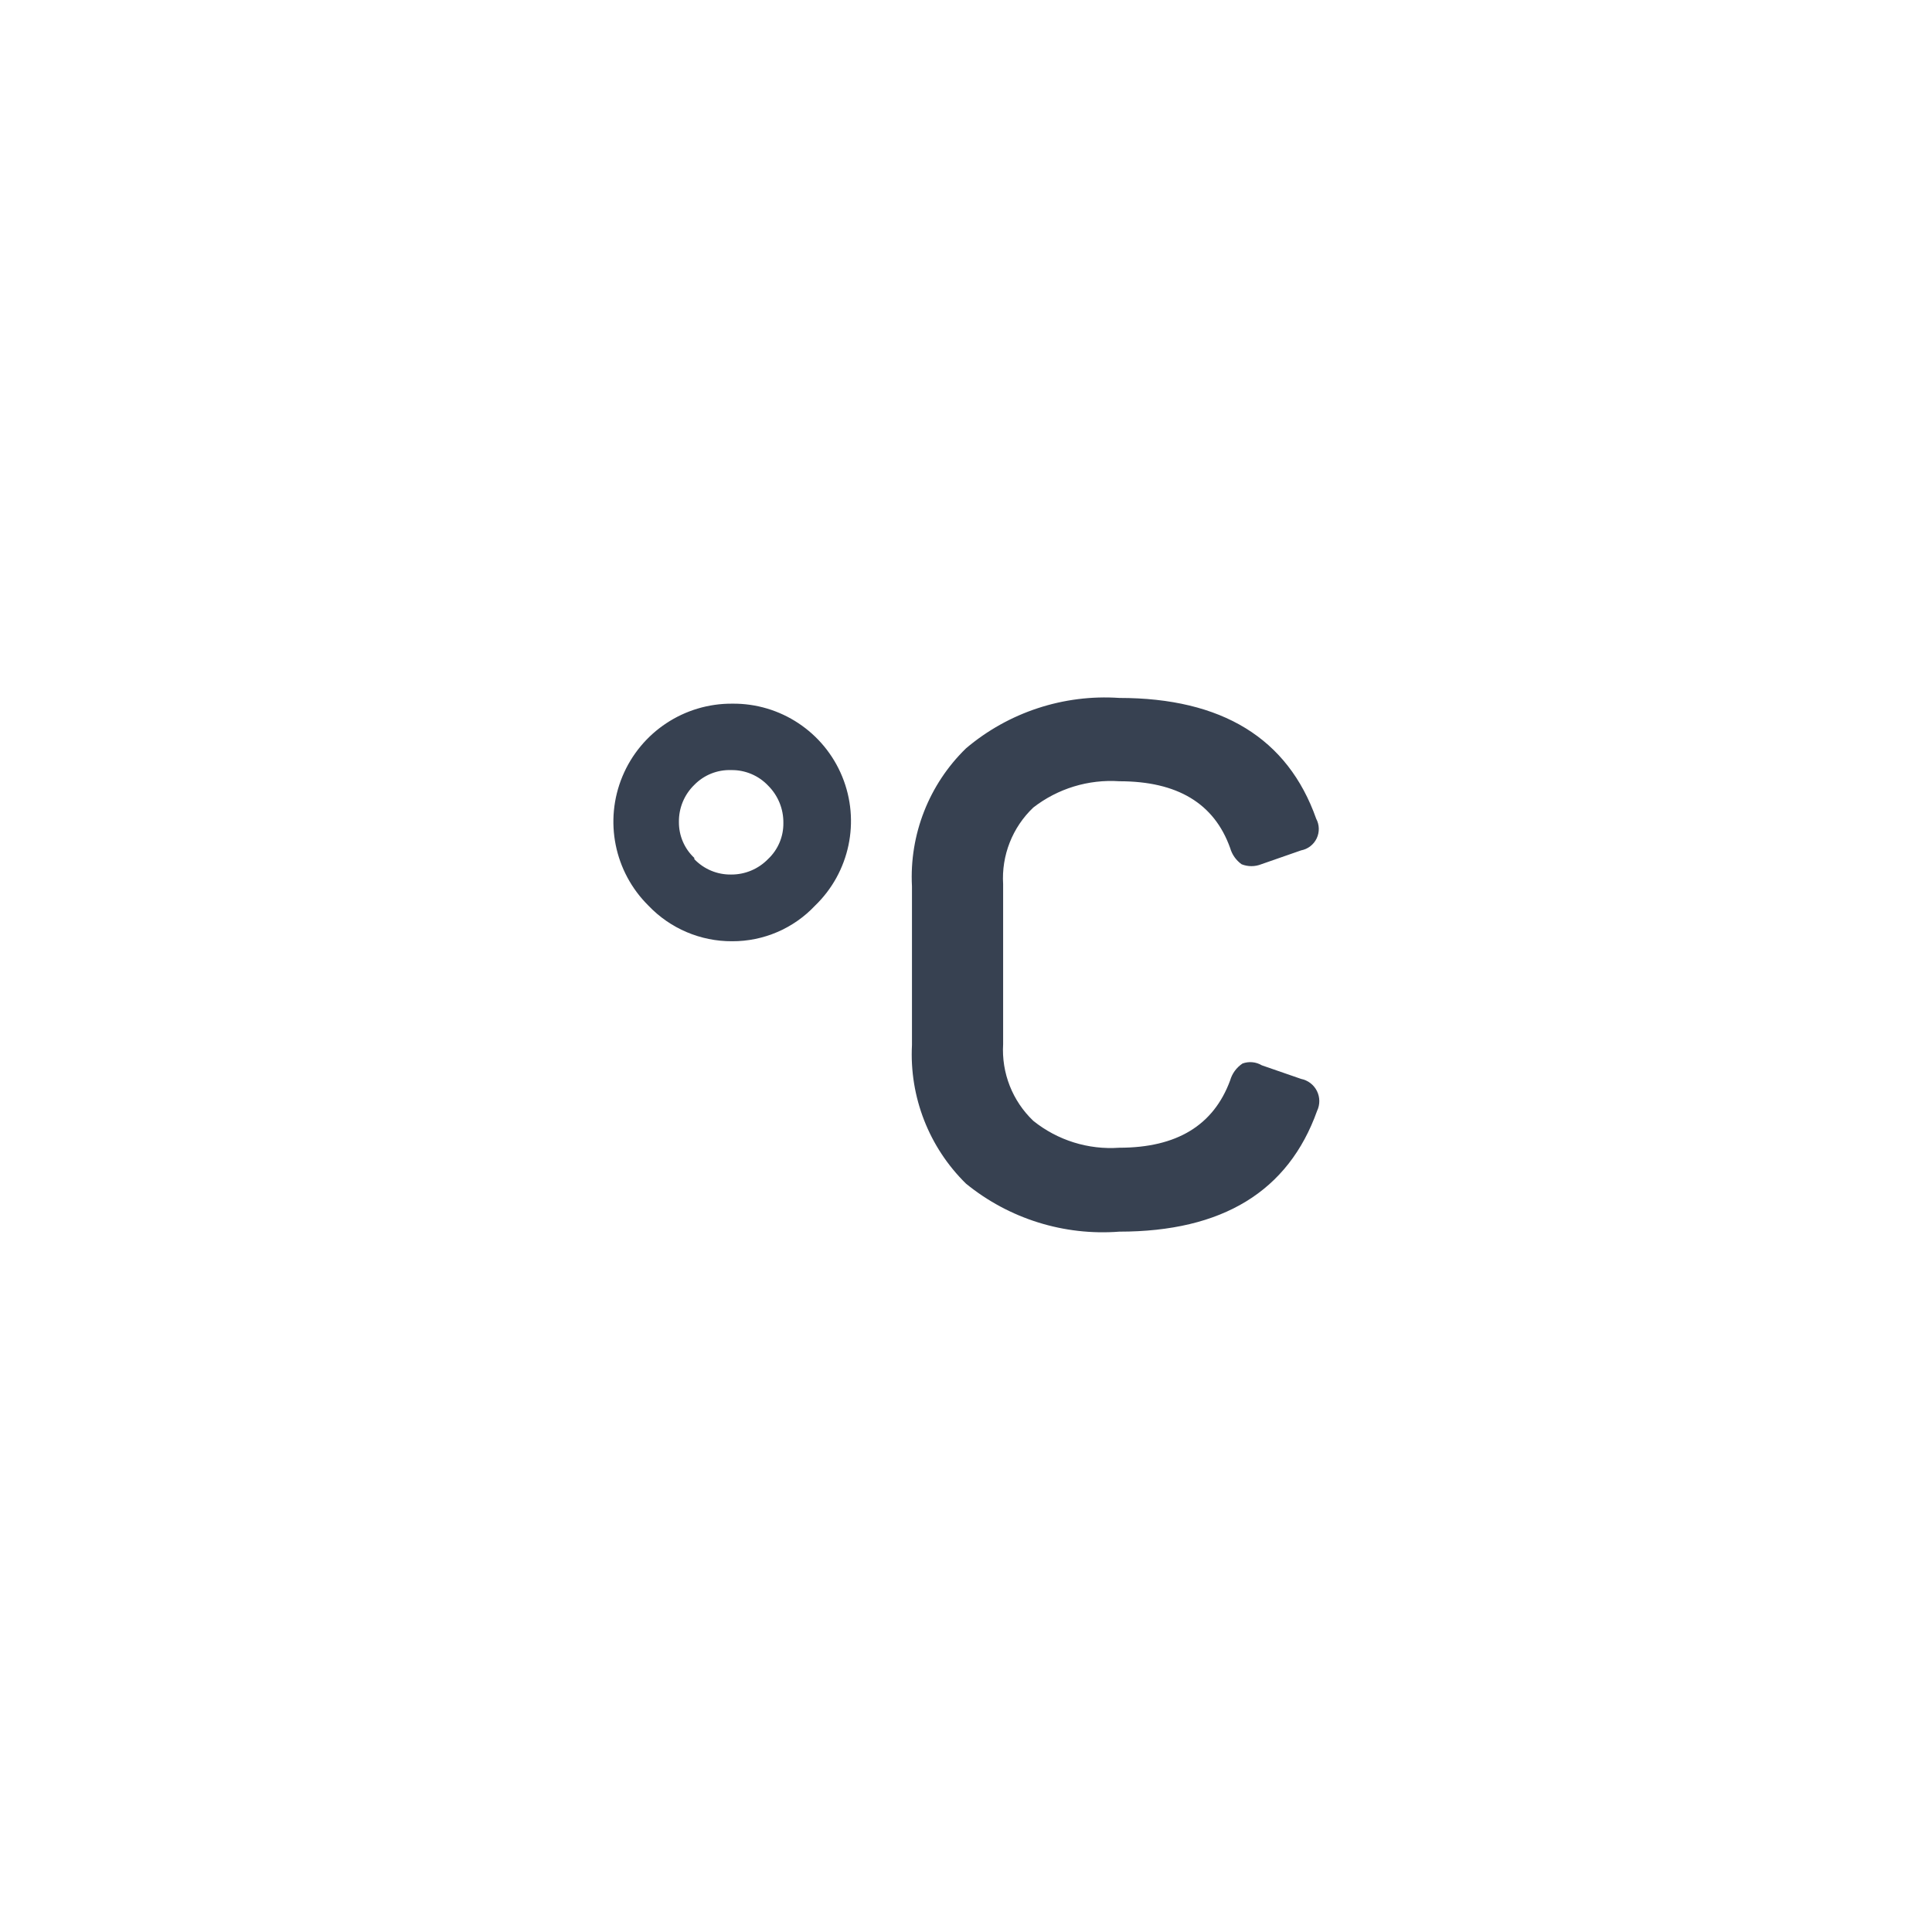
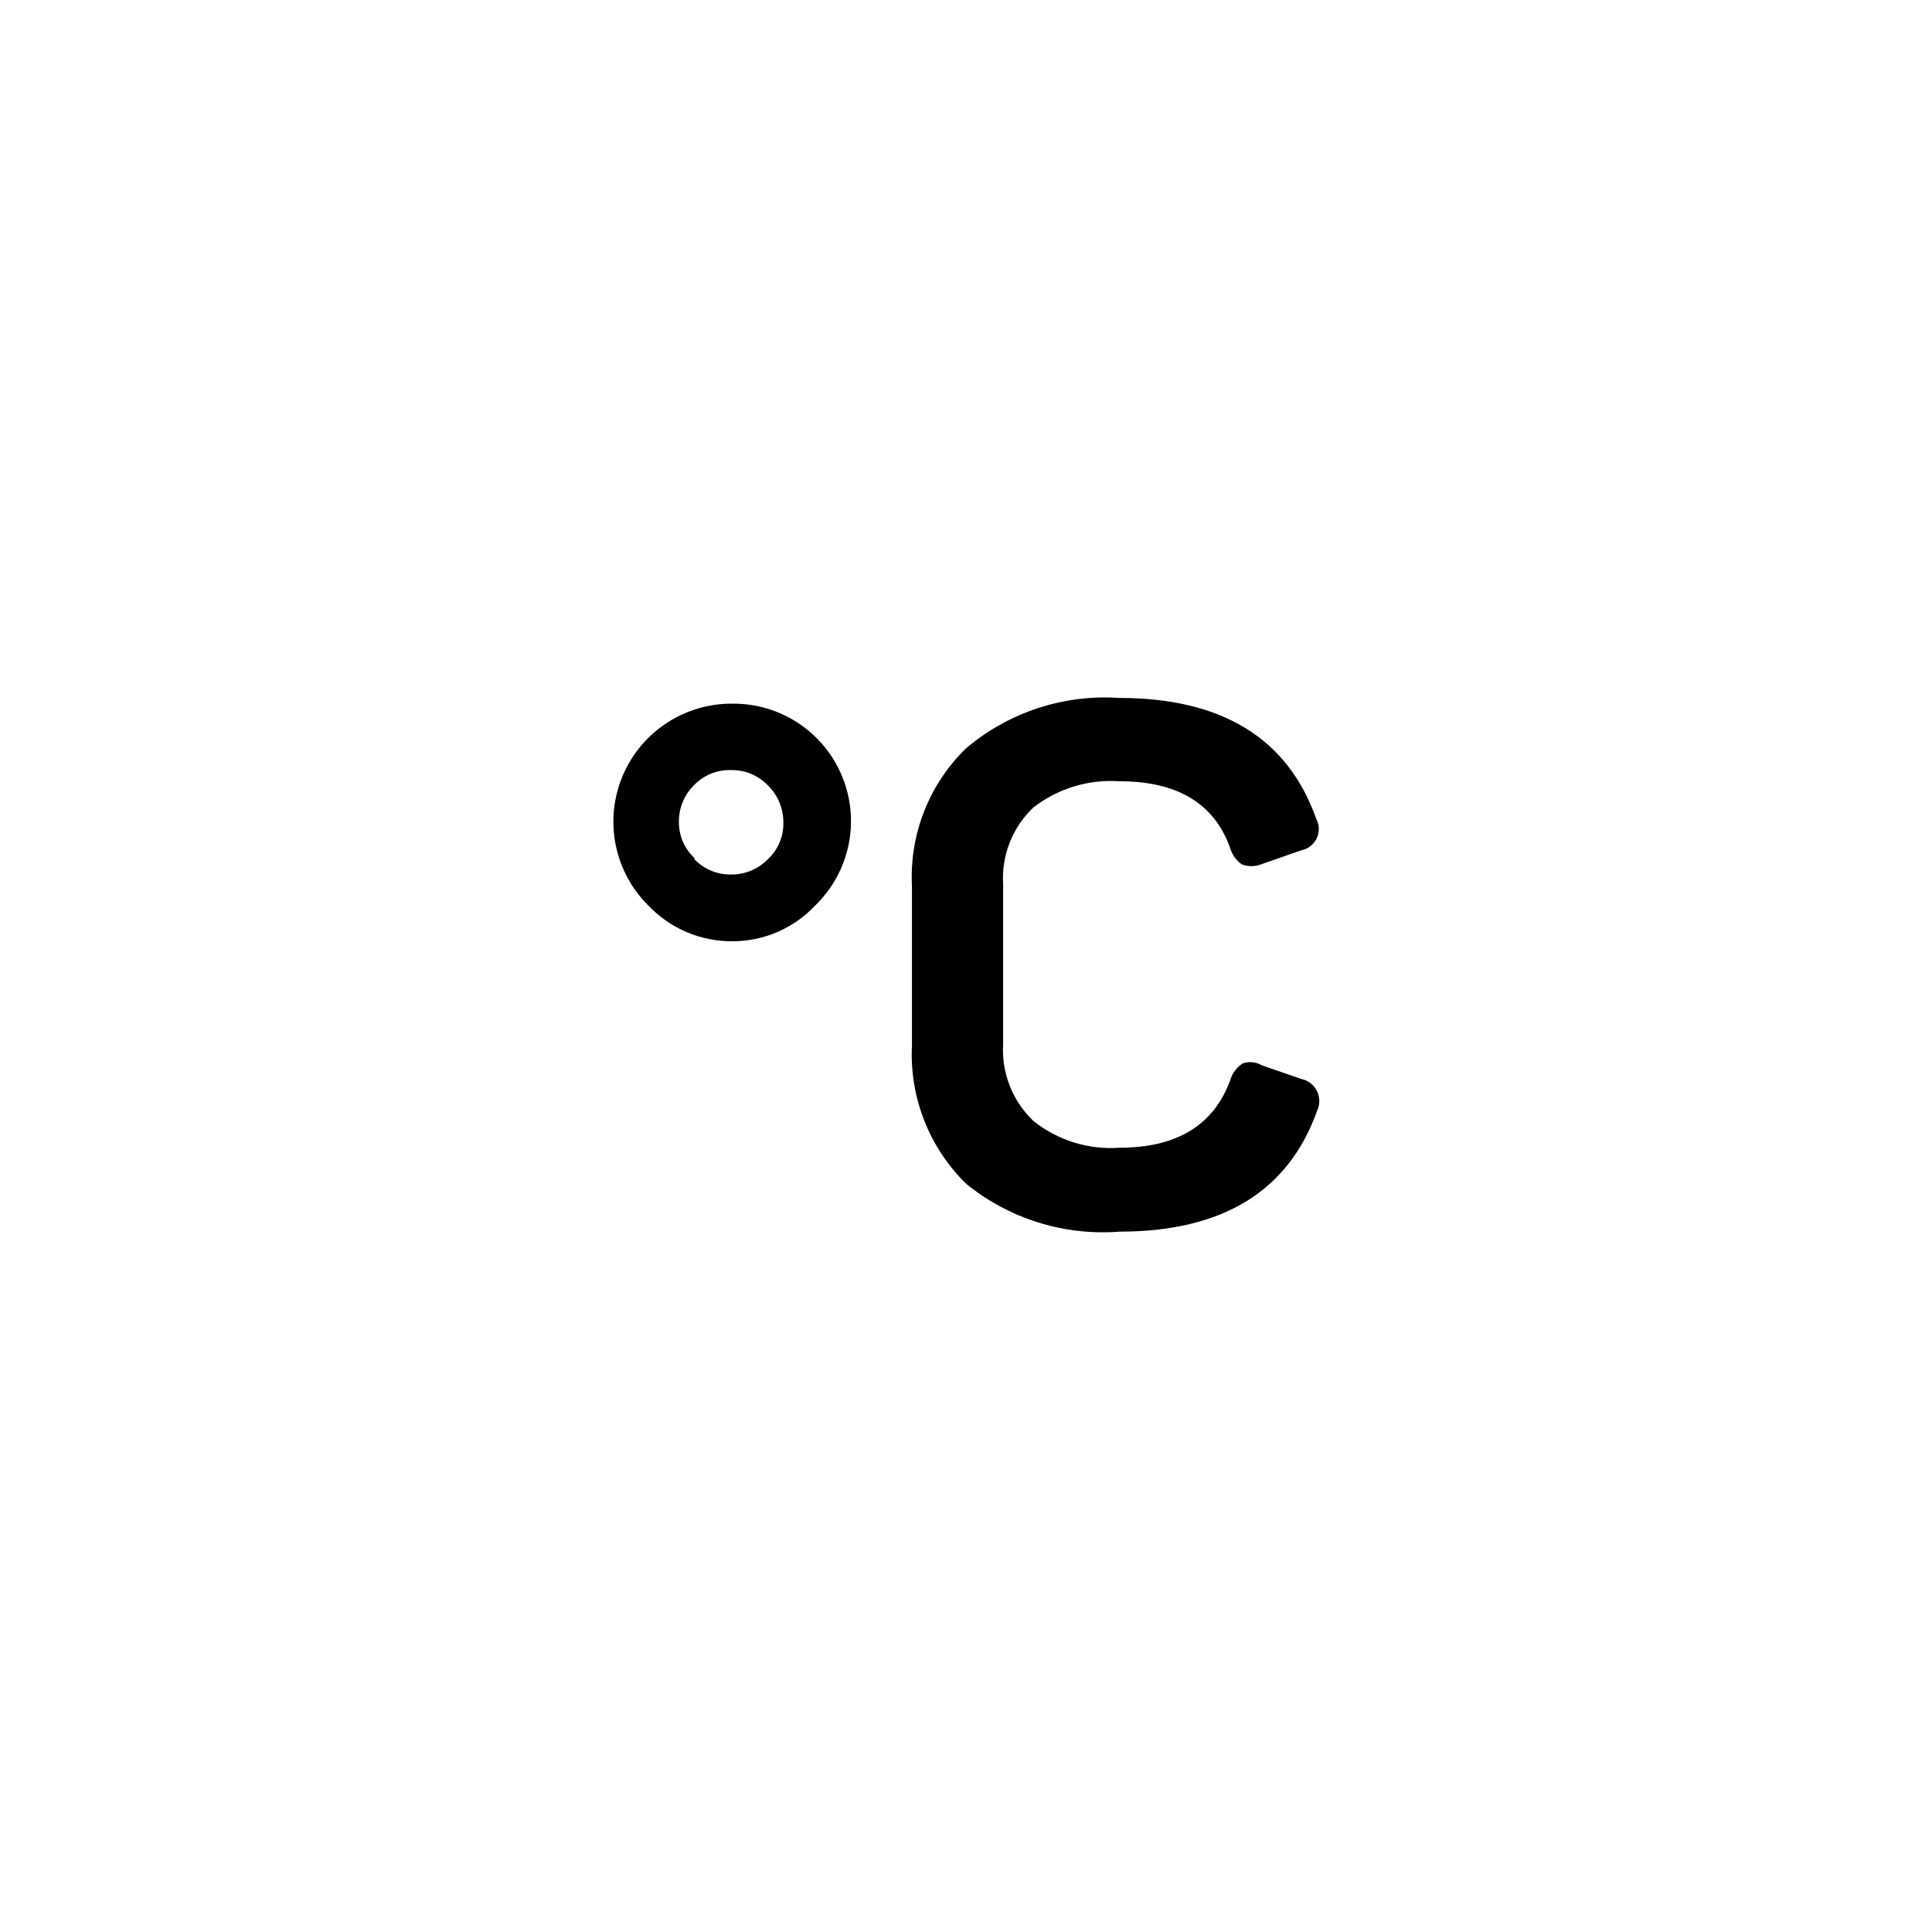
<svg xmlns="http://www.w3.org/2000/svg" viewBox="0 0 64 64">
-   <path fill="#374151" d="M27 30a3.75 3.75 0 01-2.75 1.18A3.8 3.8 0 0121.48 30a3.91 3.91 0 012.78-6.69A3.89 3.89 0 0127 30zm-4-1.54a1.65 1.65 0 001.22.51 1.69 1.69 0 001.22-.51 1.61 1.61 0 00.51-1.2 1.71 1.71 0 00-.5-1.23 1.65 1.65 0 00-1.23-.52A1.63 1.63 0 0023 26a1.68 1.68 0 00-.51 1.23 1.61 1.61 0 00.51 1.19zM32 24.79a7.12 7.12 0 015.08-1.67c3.4 0 5.58 1.34 6.52 4a.72.72 0 01-.5 1.05l-1.32.46a.88.88 0 01-.65 0 1 1 0 01-.38-.54c-.53-1.48-1.75-2.21-3.67-2.21a4.19 4.19 0 00-2.85.87 3.23 3.23 0 00-1 2.54v5.3a3.24 3.24 0 001 2.54 4.09 4.09 0 002.85.89c1.9 0 3.12-.74 3.67-2.23a1 1 0 01.41-.56.75.75 0 01.64.06l1.3.45a.75.75 0 01.53 1.06q-1.43 4-6.55 4A7.17 7.17 0 0132 39.21a6 6 0 01-1.79-4.59v-5.26A5.94 5.94 0 0132 24.79z" />
+   <path d="M27 30a3.75 3.75 0 01-2.75 1.18A3.8 3.8 0 0121.48 30a3.91 3.91 0 012.78-6.69A3.89 3.89 0 0127 30zm-4-1.54a1.65 1.65 0 001.22.51 1.69 1.69 0 001.22-.51 1.61 1.61 0 00.51-1.2 1.71 1.71 0 00-.5-1.23 1.65 1.65 0 00-1.23-.52A1.63 1.63 0 0023 26a1.68 1.68 0 00-.51 1.23 1.61 1.61 0 00.51 1.19zM32 24.79a7.12 7.12 0 015.08-1.67c3.4 0 5.58 1.34 6.52 4a.72.72 0 01-.5 1.05l-1.32.46a.88.88 0 01-.65 0 1 1 0 01-.38-.54c-.53-1.48-1.75-2.21-3.67-2.21a4.19 4.19 0 00-2.85.87 3.23 3.23 0 00-1 2.54v5.3a3.24 3.24 0 001 2.54 4.09 4.09 0 002.85.89c1.9 0 3.12-.74 3.67-2.23a1 1 0 01.41-.56.75.75 0 01.64.06l1.3.45a.75.75 0 01.53 1.06q-1.43 4-6.55 4A7.17 7.17 0 0132 39.21a6 6 0 01-1.79-4.59v-5.26A5.94 5.94 0 0132 24.79z" />
</svg>
